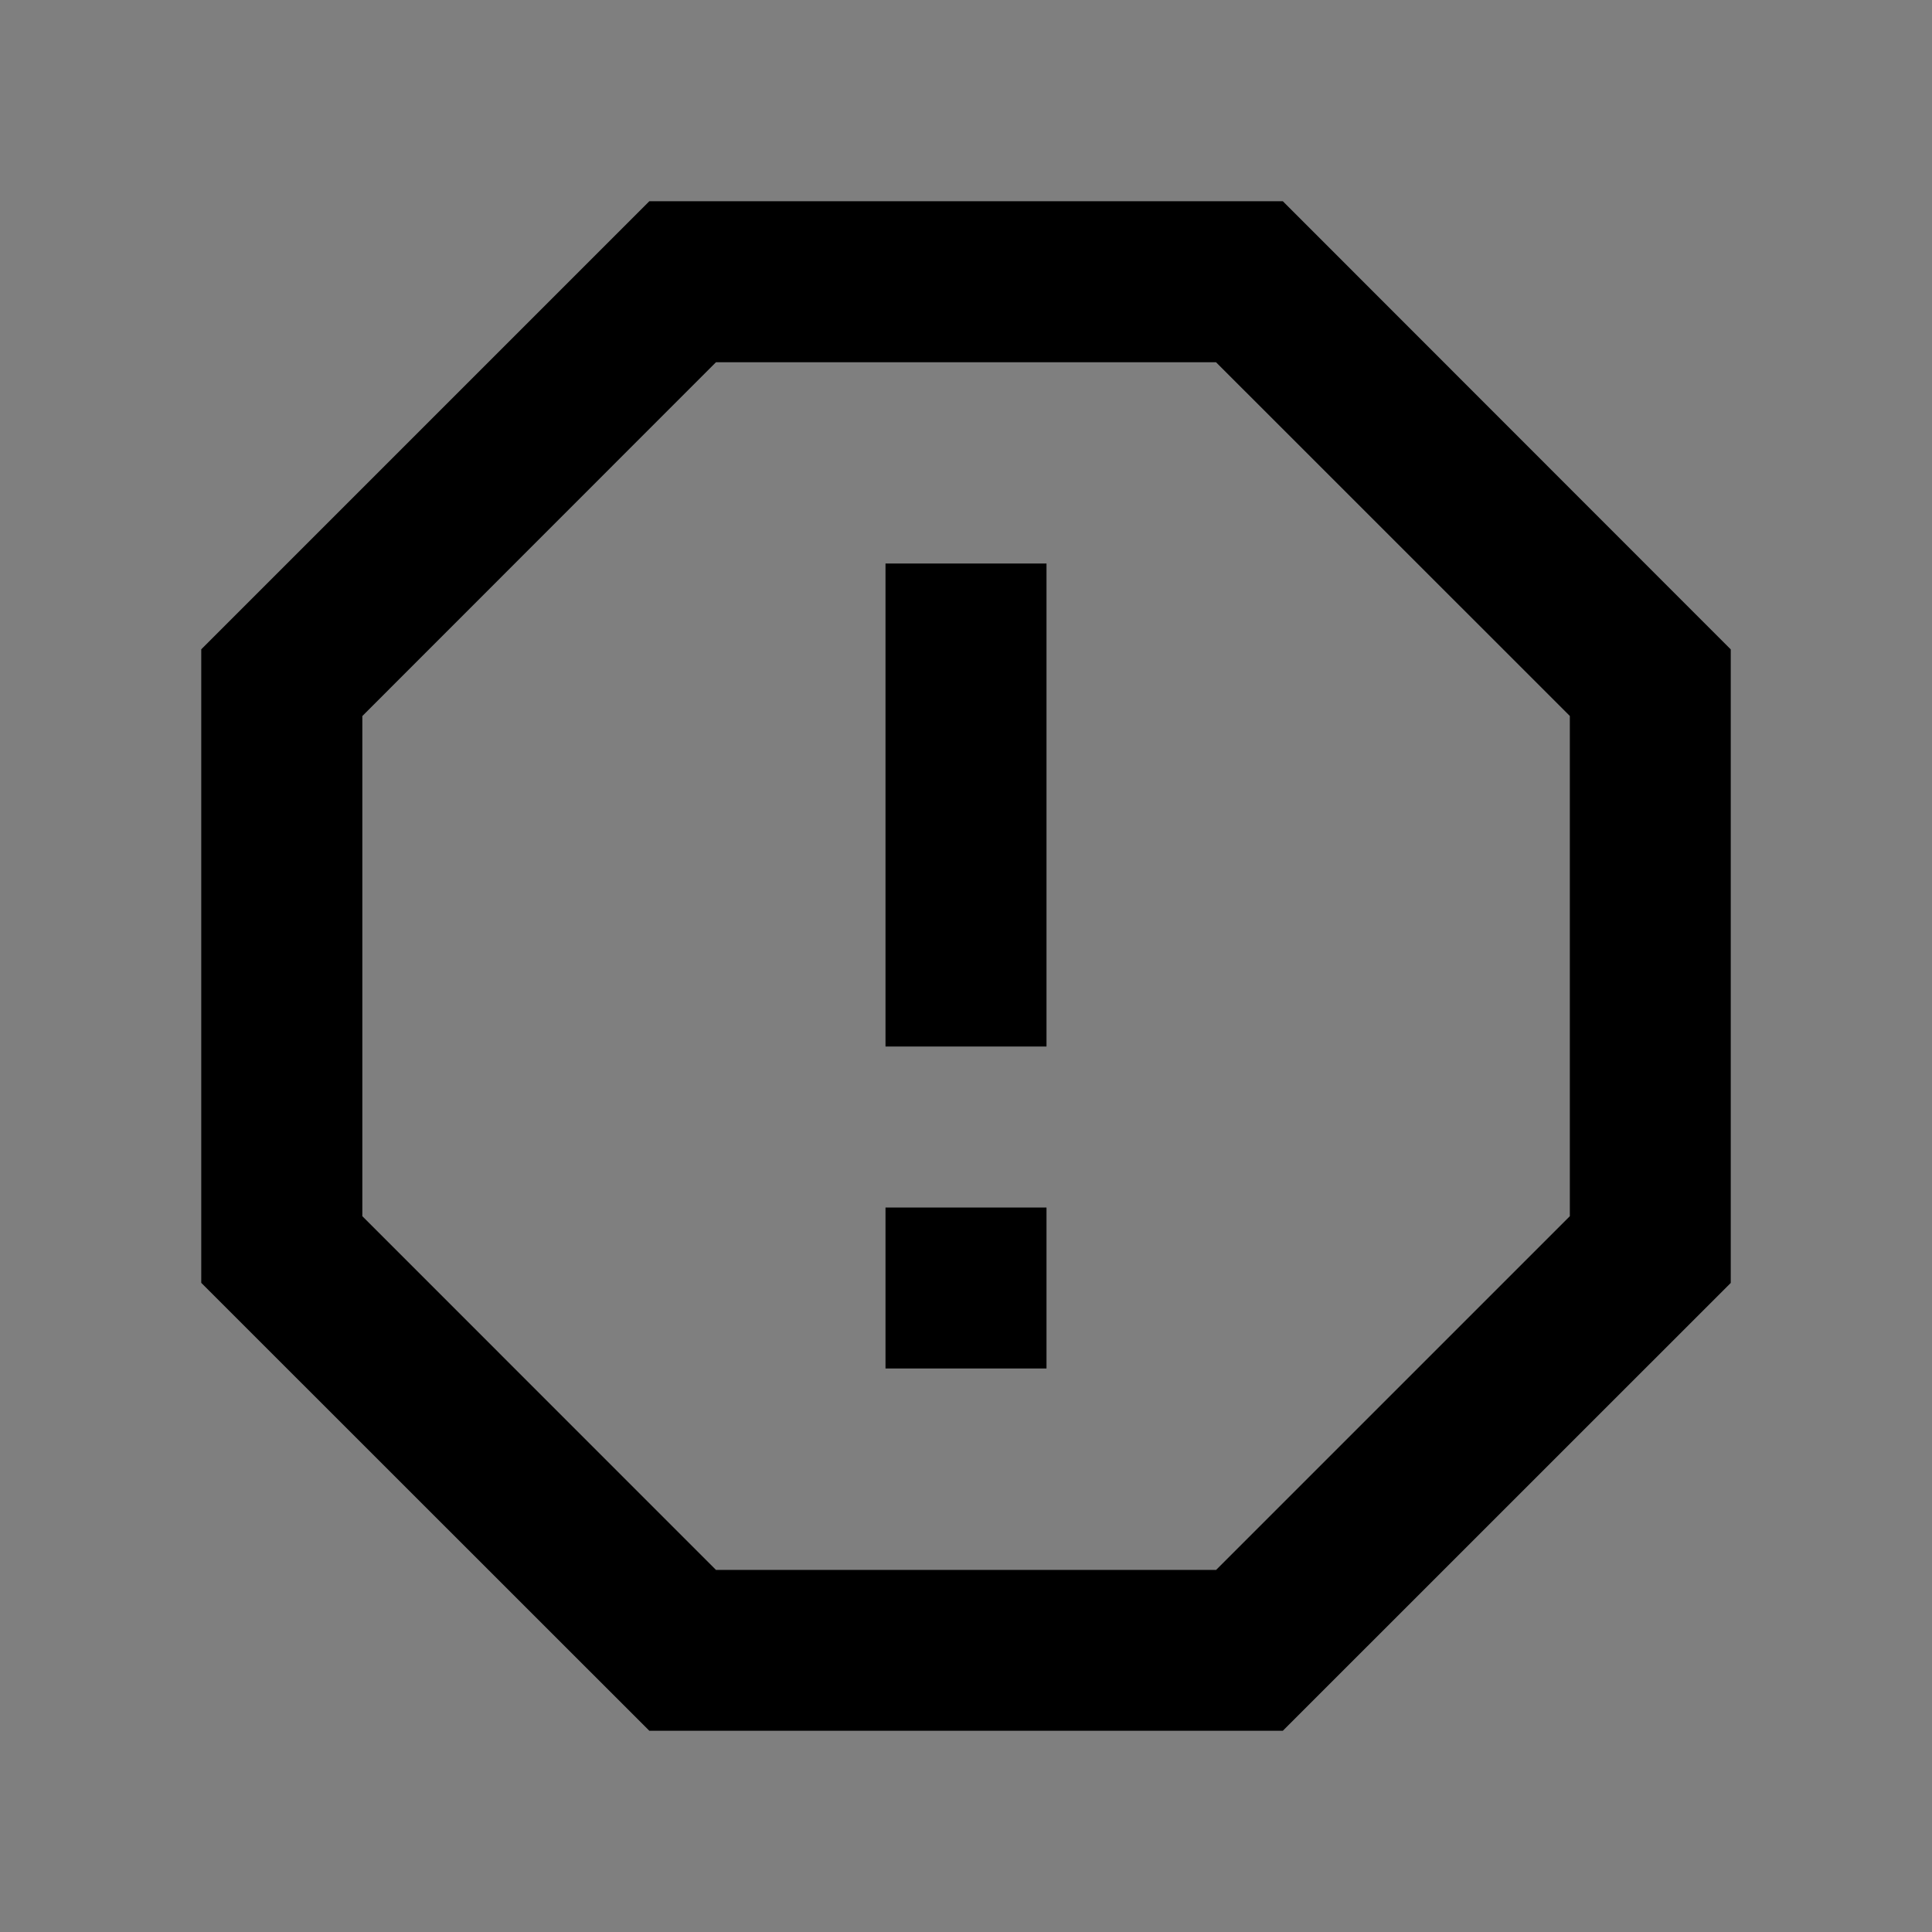
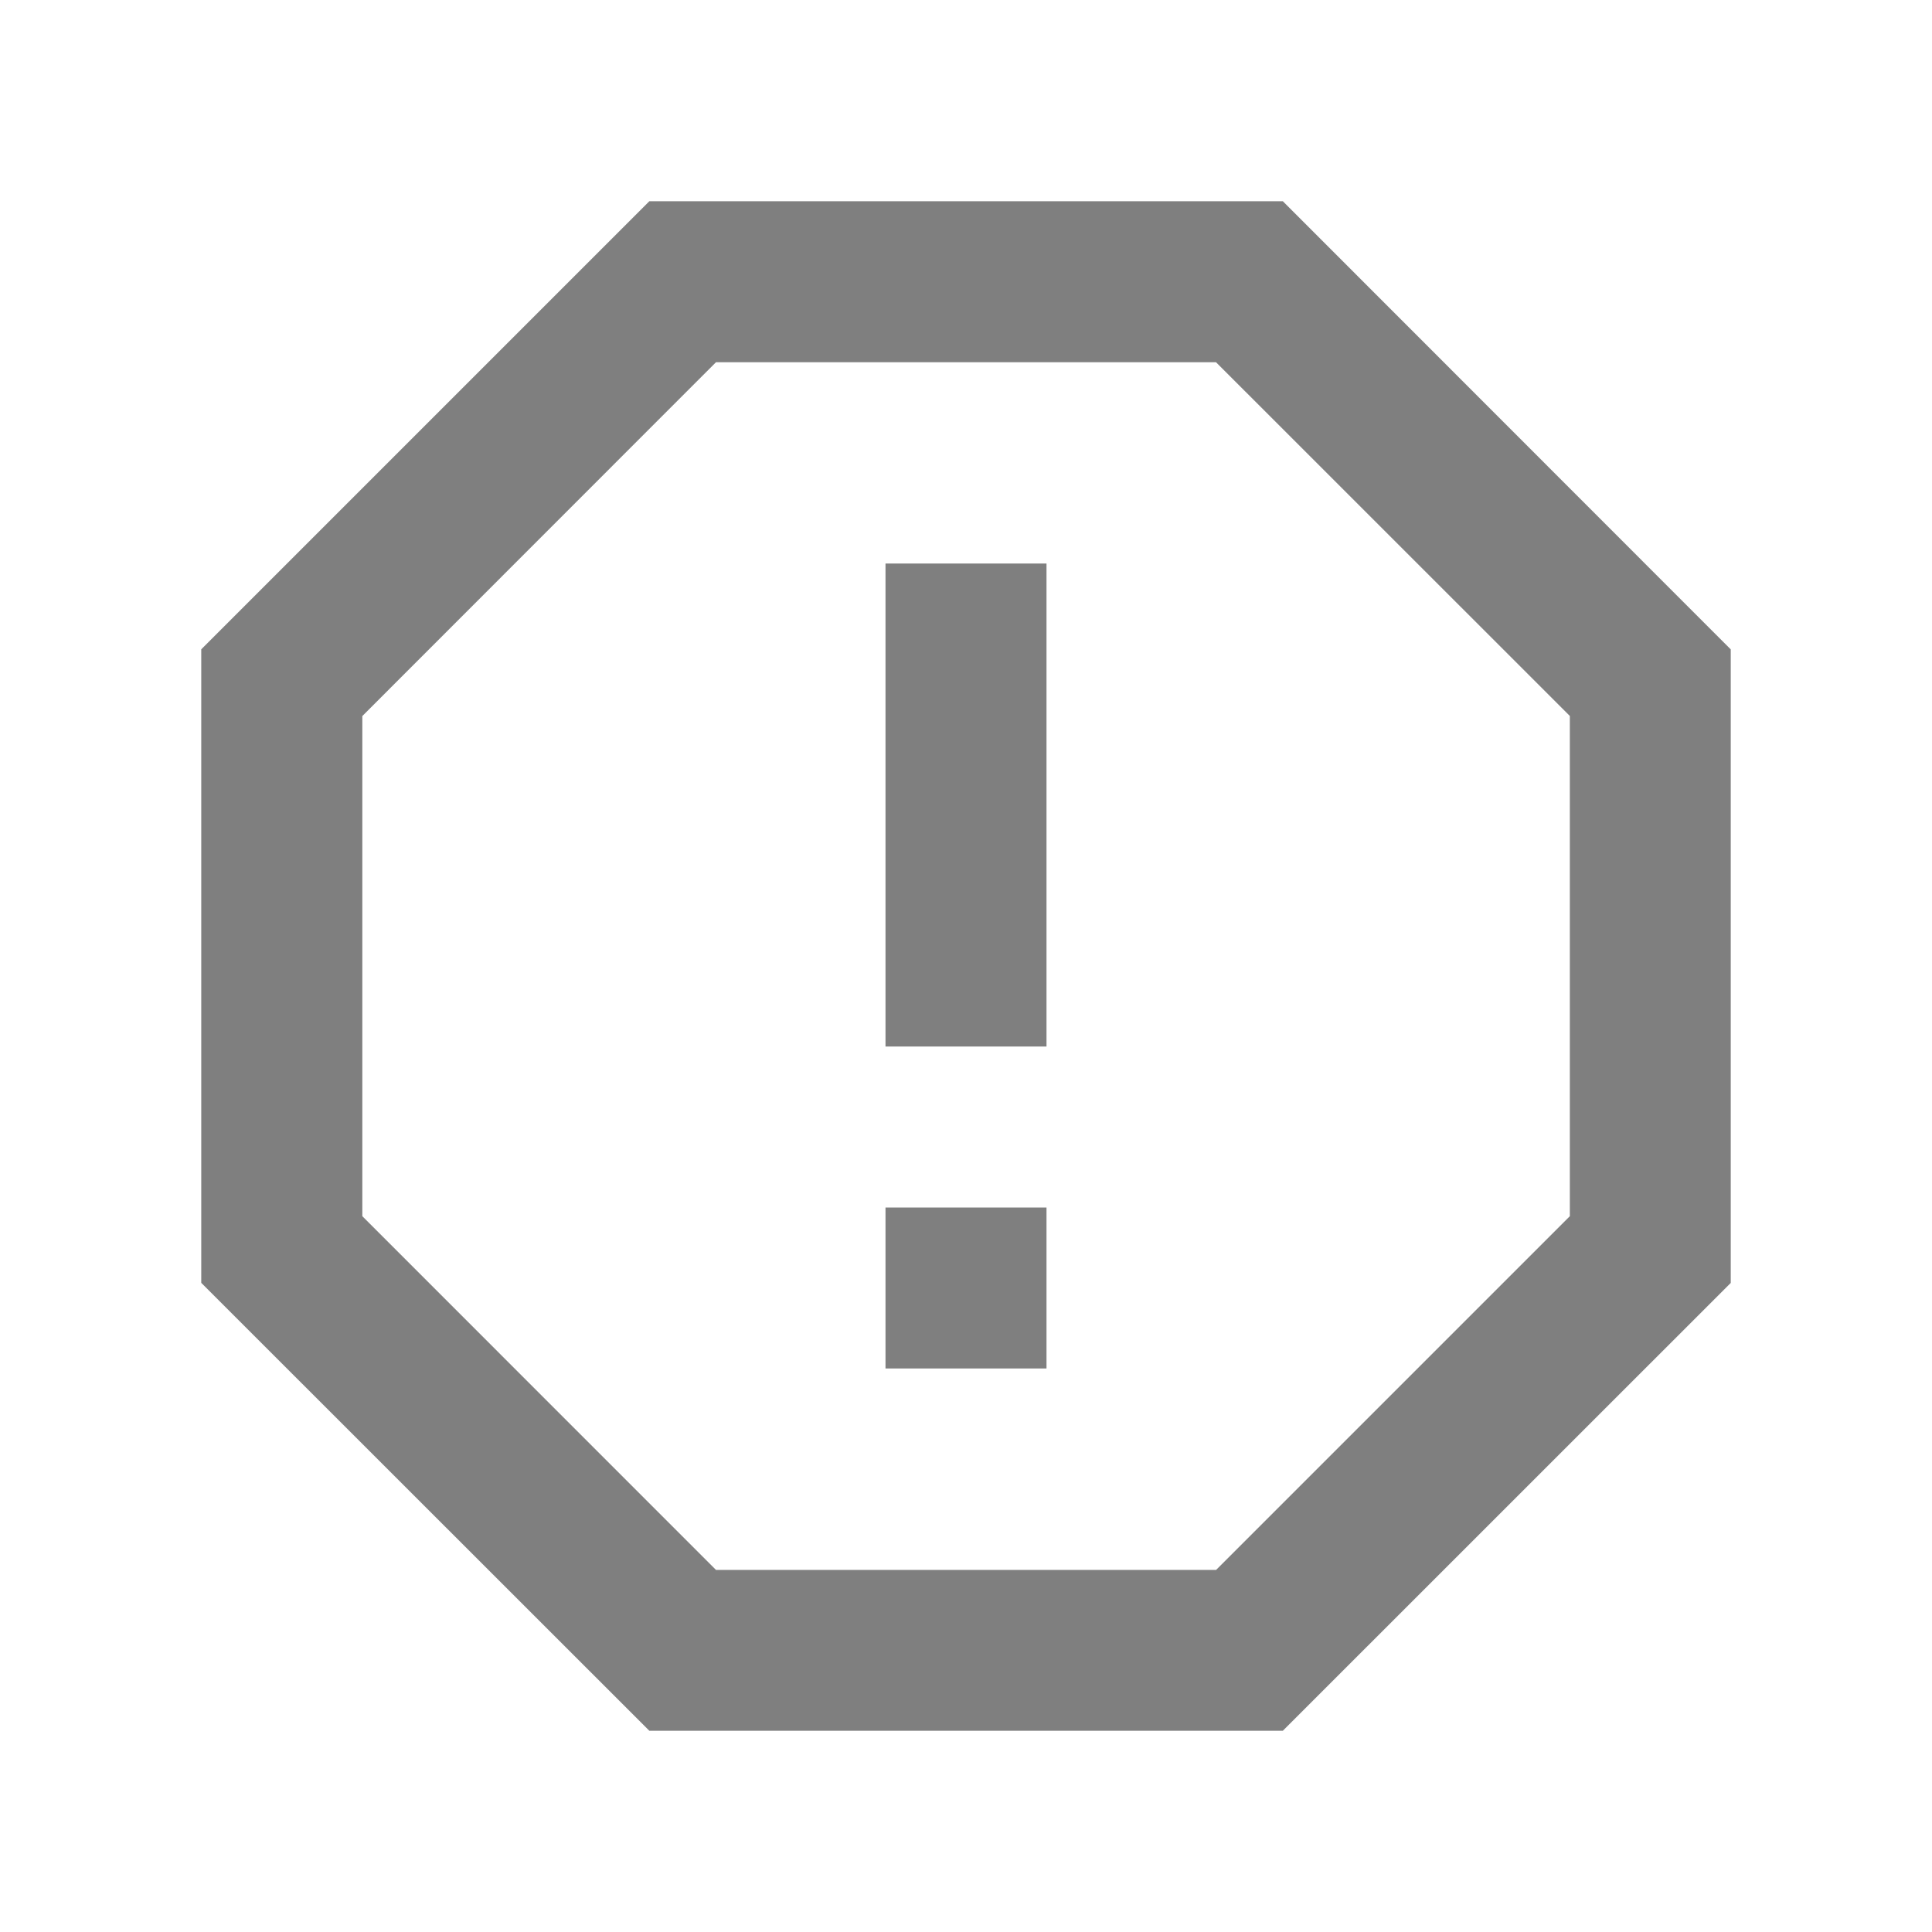
- <svg xmlns="http://www.w3.org/2000/svg" viewBox="0 0 24 24">
+ <svg xmlns="http://www.w3.org/2000/svg" viewBox="0 0 24 24" fill="#7f7f7f">
  <g>
-     <path d="M0 0h24v24H0z" fill="#7f7f7f" />
+     <path d="M0 0h24v24H0z" fill="none" />
    <path d="M15.936 2.5L21.5 8.067v7.87L15.936 21.5h-7.87L2.5 15.936v-7.87L8.066 2.5h7.87zm-.829 2H8.894L4.501 8.895v6.213l4.393 4.394h6.213l4.394-4.394V8.894l-4.394-4.393zM11 15h2v2h-2v-2zm0-8h2v6h-2V7z" fill-rule="nonzero" />
  </g>
</svg>
